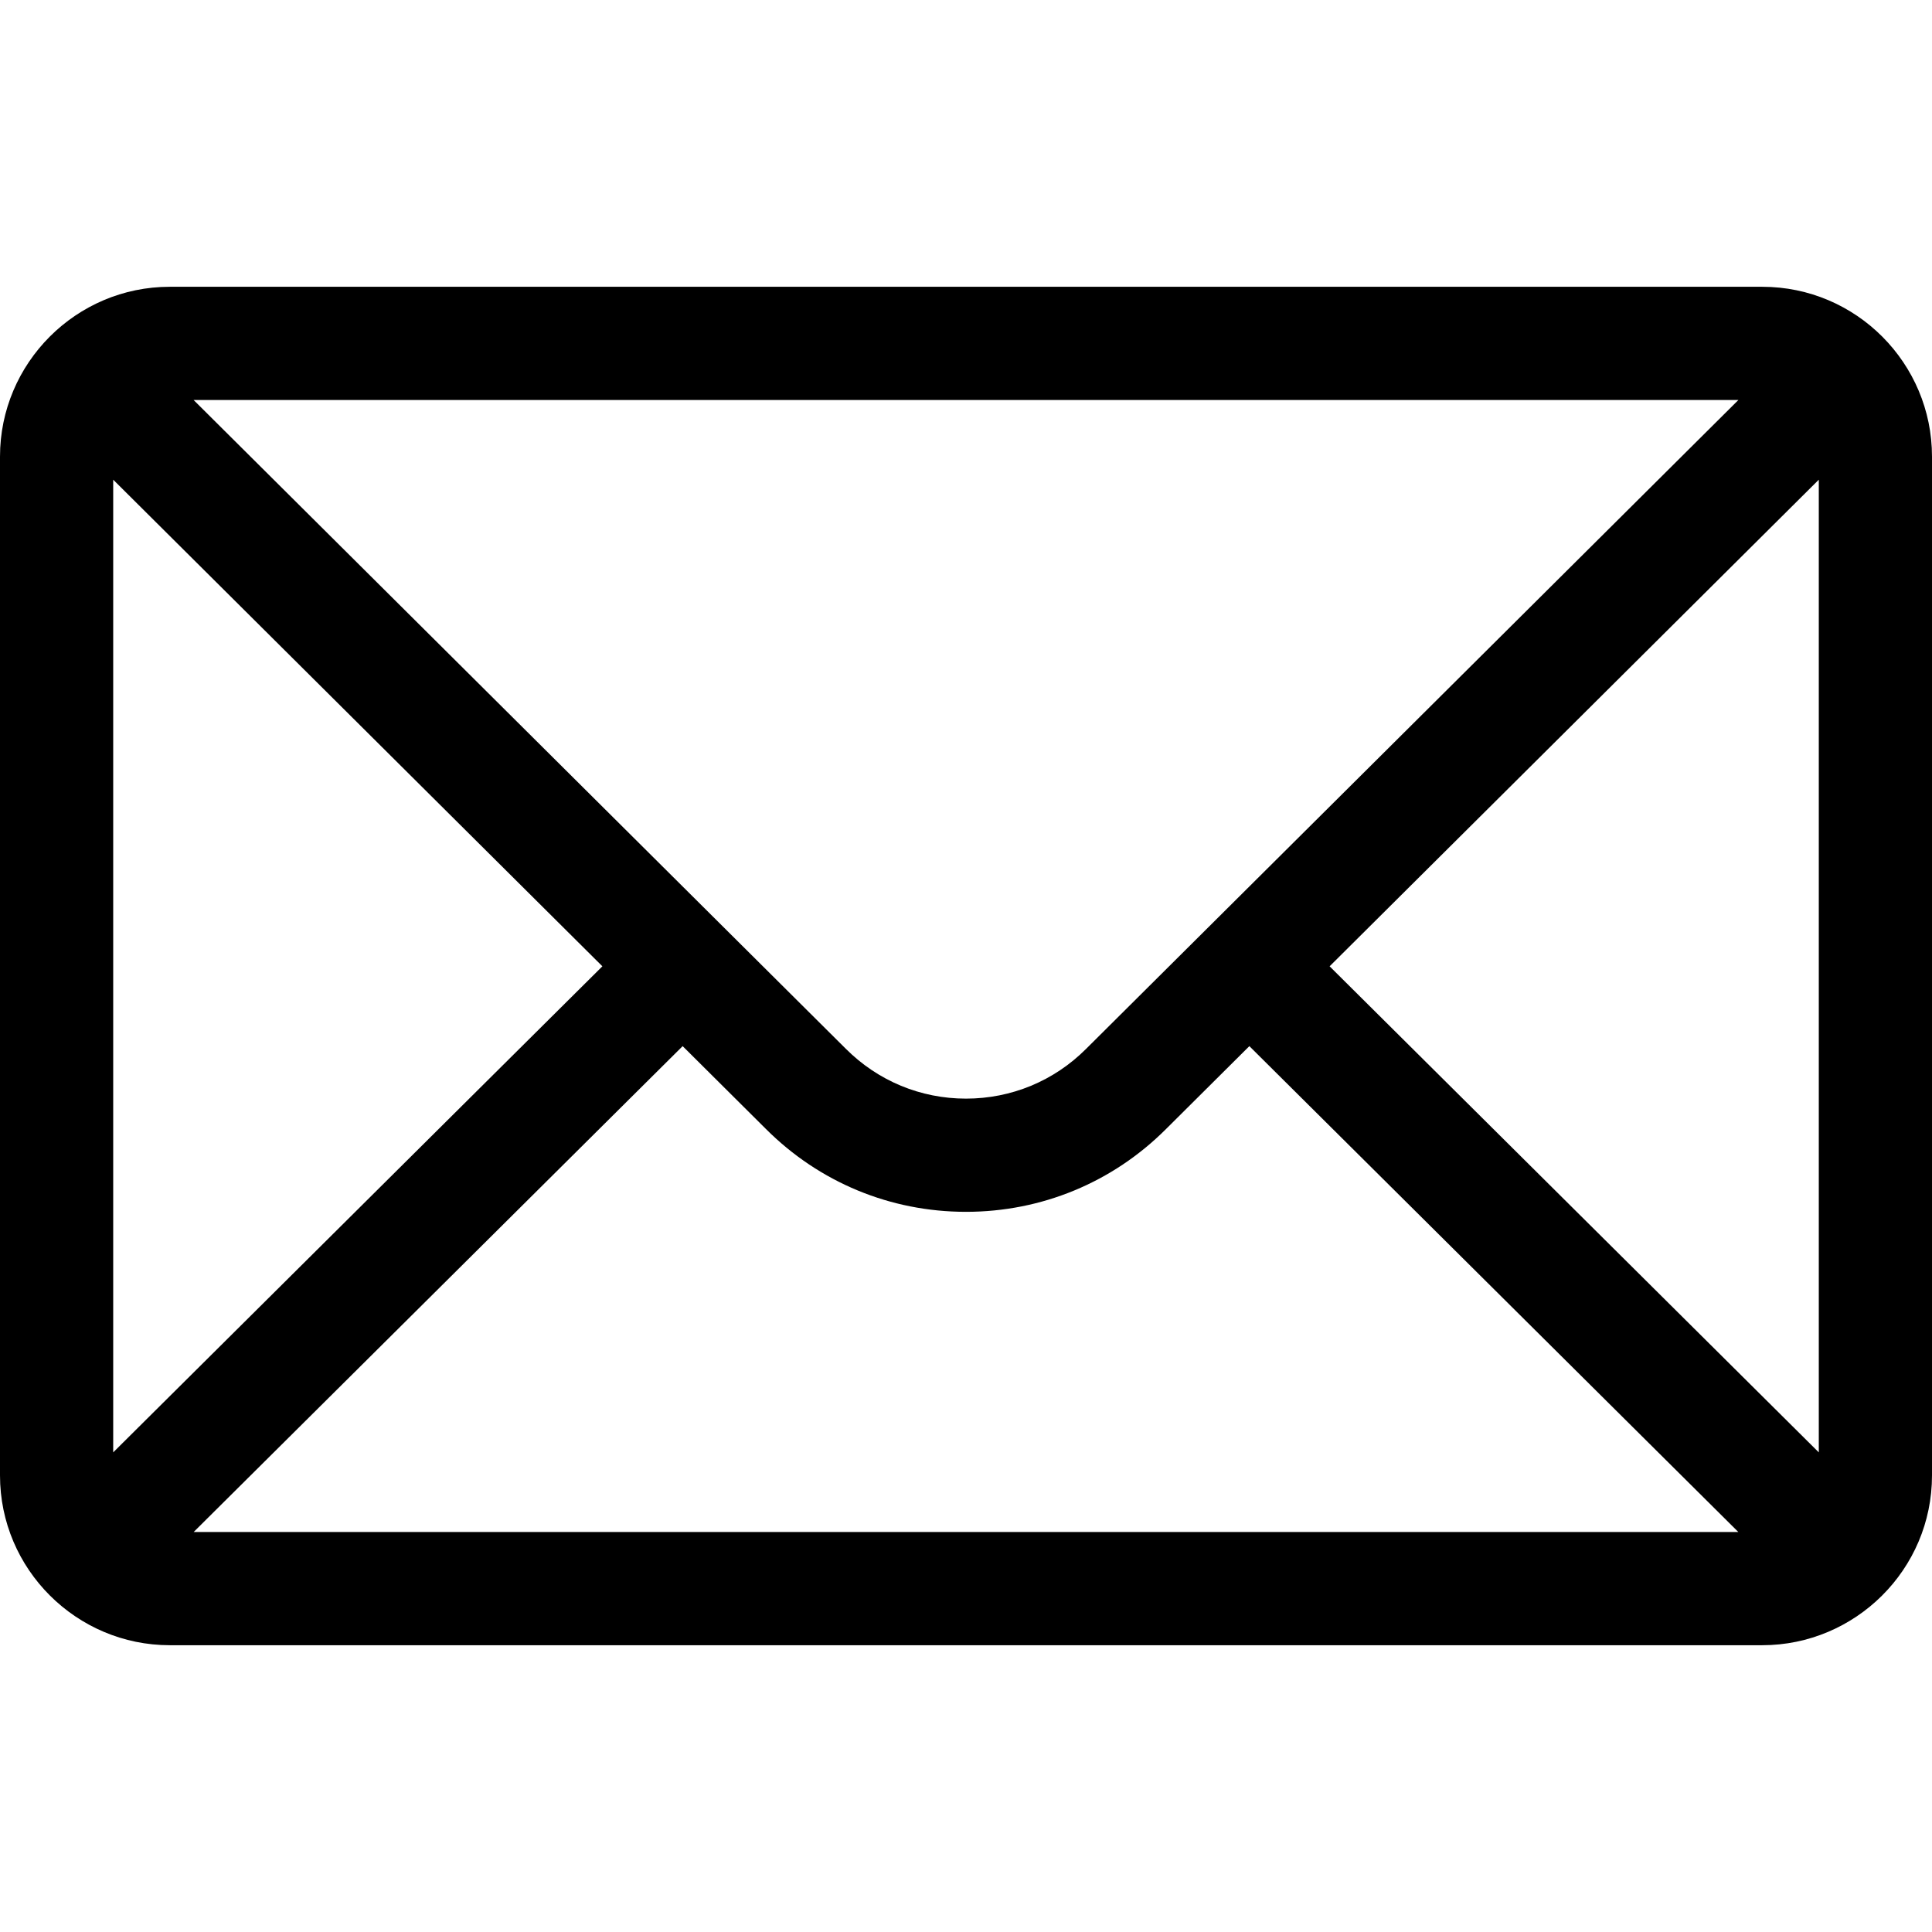
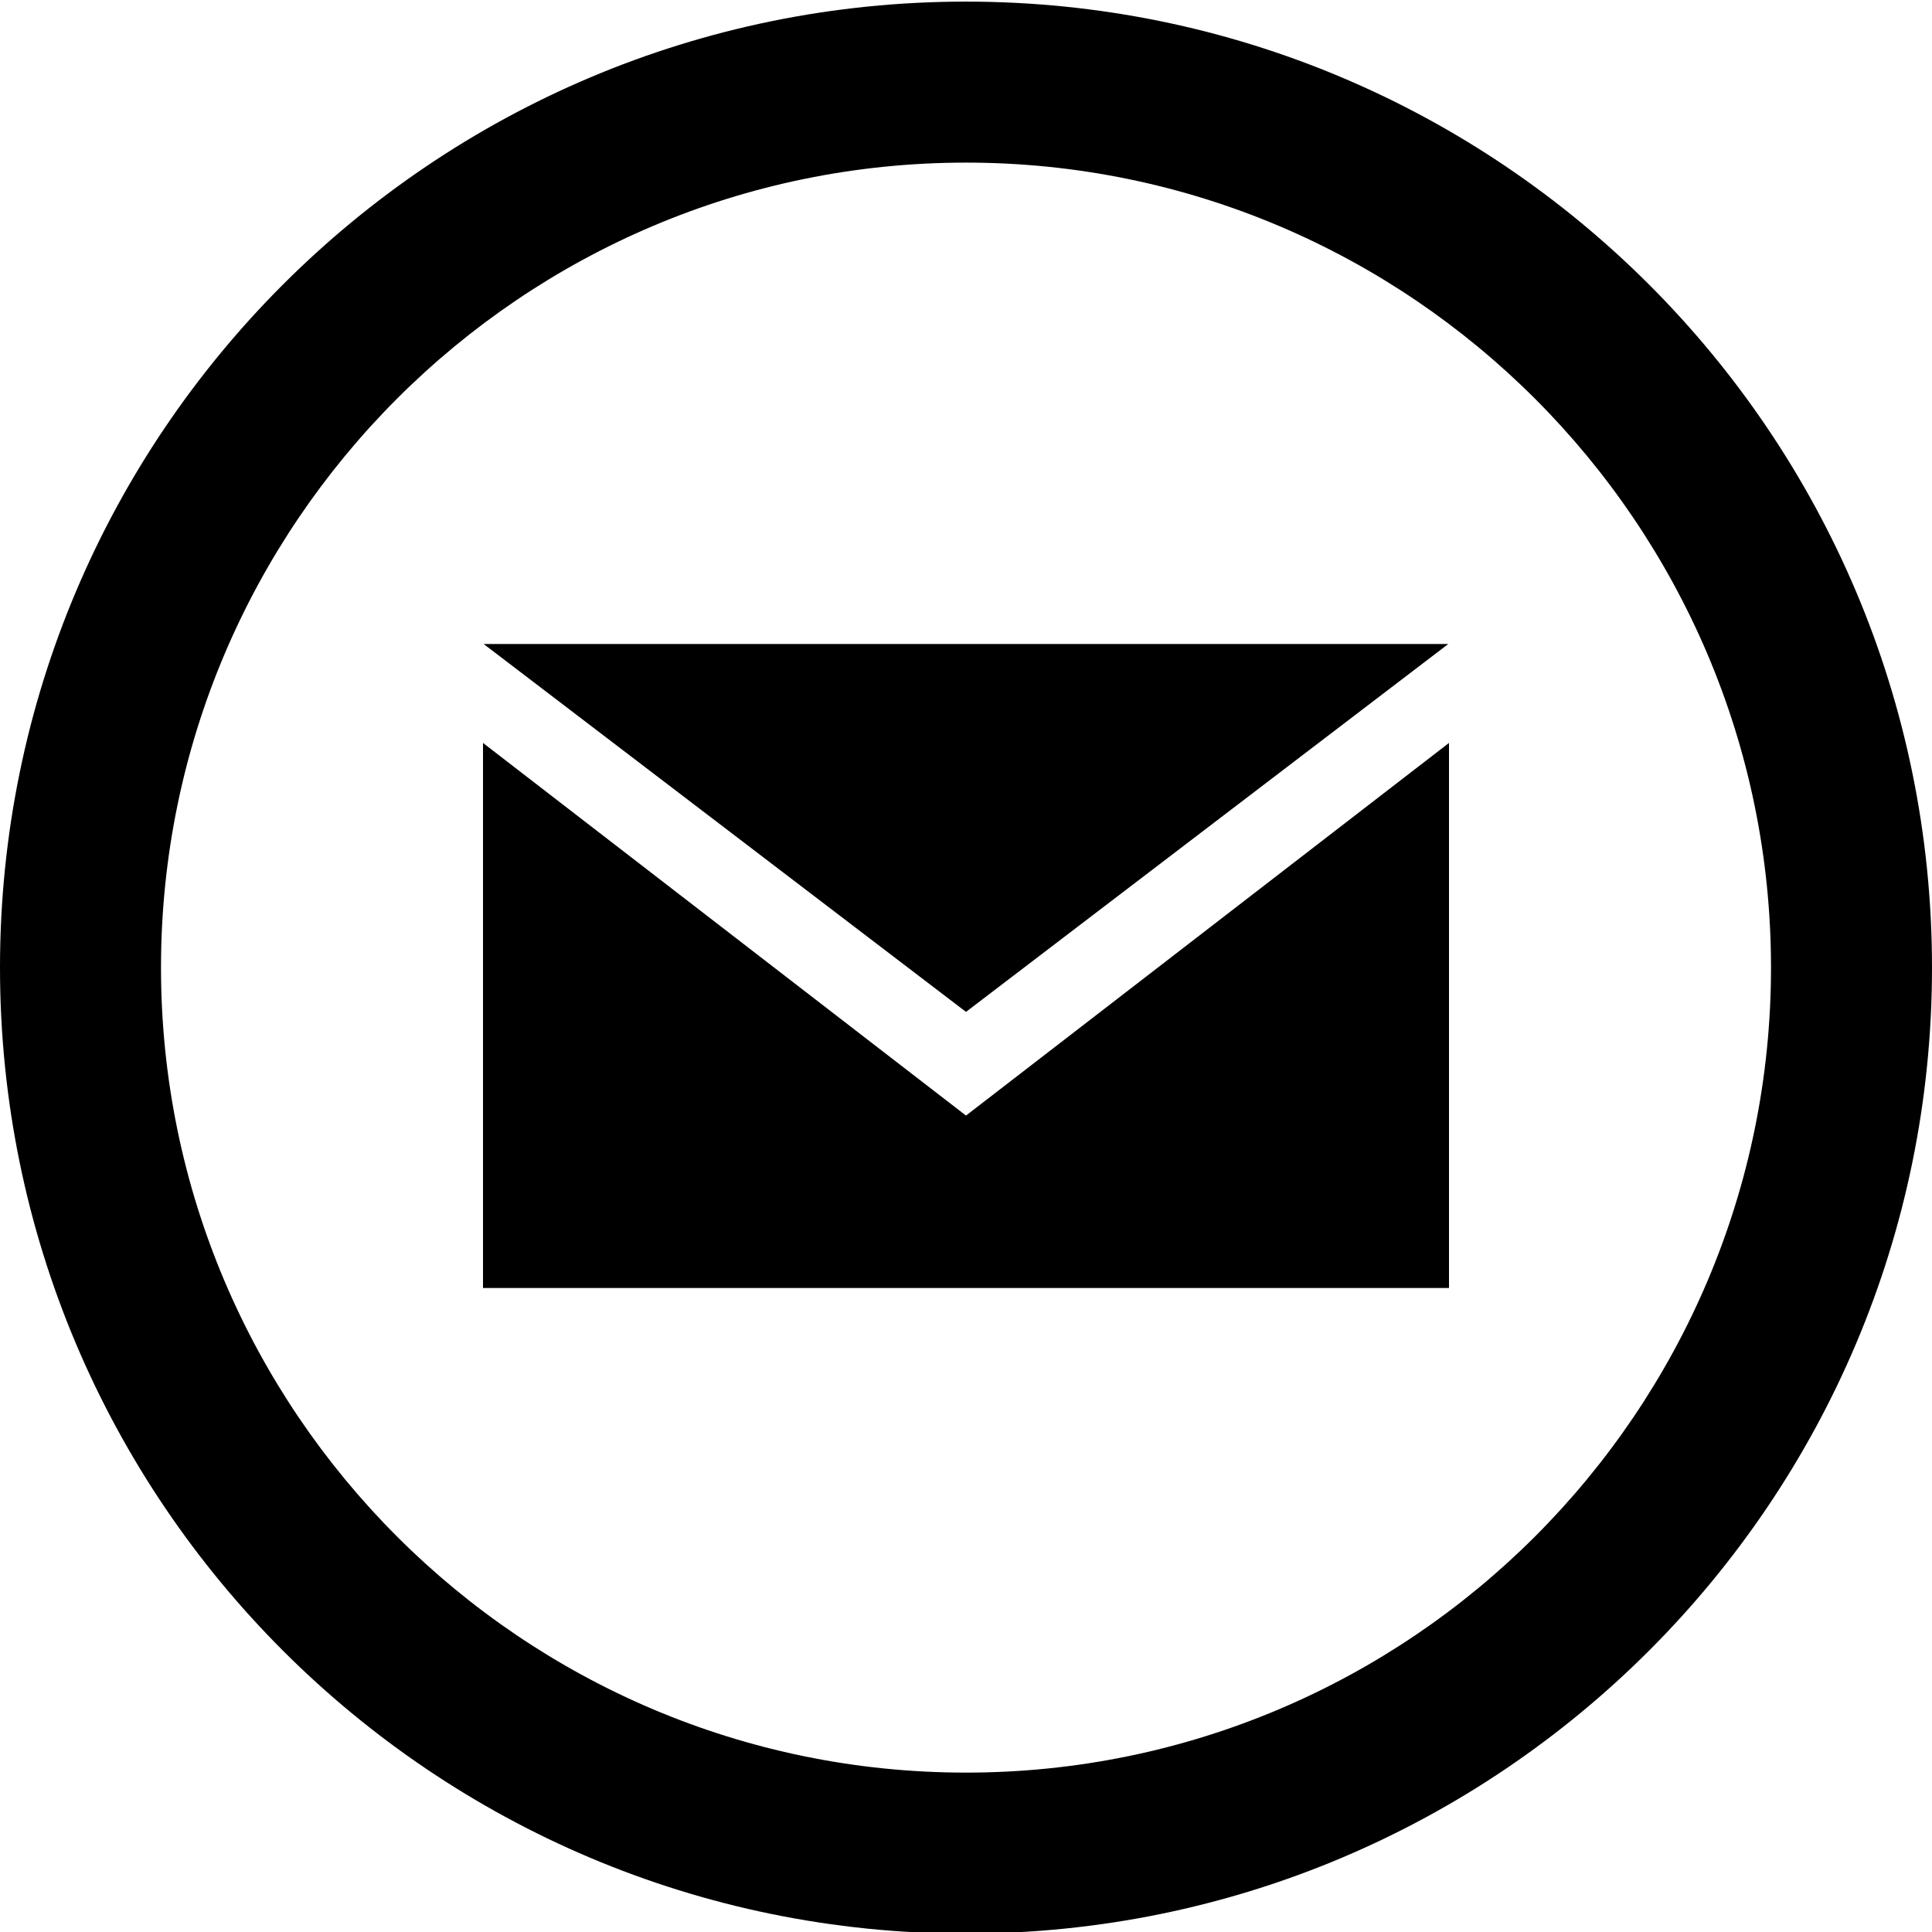
- <svg xmlns="http://www.w3.org/2000/svg" version="1.1" id="Capa_1" x="0px" y="0px" viewBox="0 0 512 512" style="enable-background:new 0 0 512 512;" xml:space="preserve">
-   <g>
-     <g>
-       <path d="M467,76H45C20.137,76,0,96.262,0,121v270c0,24.885,20.285,45,45,45h422c24.655,0,45-20.03,45-45V121    C512,96.306,491.943,76,467,76z M460.698,106c-9.194,9.145-167.415,166.533-172.878,171.967c-8.5,8.5-19.8,13.18-31.82,13.18    s-23.32-4.681-31.848-13.208C220.478,274.284,64.003,118.634,51.302,106H460.698z M30,384.894V127.125L159.638,256.08L30,384.894z     M51.321,406l129.587-128.763l22.059,21.943c14.166,14.166,33,21.967,53.033,21.967c20.033,0,38.867-7.801,53.005-21.939    l22.087-21.971L460.679,406H51.321z M482,384.894L352.362,256.08L482,127.125V384.894z" />
-     </g>
-   </g>
-   <g>
- </g>
-   <g>
- </g>
-   <g>
- </g>
-   <g>
- </g>
-   <g>
- </g>
-   <g>
- </g>
-   <g>
- </g>
-   <g>
- </g>
-   <g>
- </g>
-   <g>
- </g>
-   <g>
- </g>
-   <g>
- </g>
-   <g>
- </g>
-   <g>
- </g>
-   <g>
- </g>
+ <svg xmlns="http://www.w3.org/2000/svg" width="24" height="24" viewBox="0 0 24 24">
+   <path d="M12 2.02c5.514 0 10 4.486 10 10s-4.486 10-10 10-10-4.486-10-10 4.486-10 10-10zm0-2c-6.627 0-12 5.373-12 12s5.373 12 12 12 12-5.373 12-12-5.373-12-12-12zm0 12.55l-5.992-4.57h11.983l-5.991 4.57zm0 1.288l-6-4.629v6.771h12v-6.771l-6 4.629z" />
</svg>
